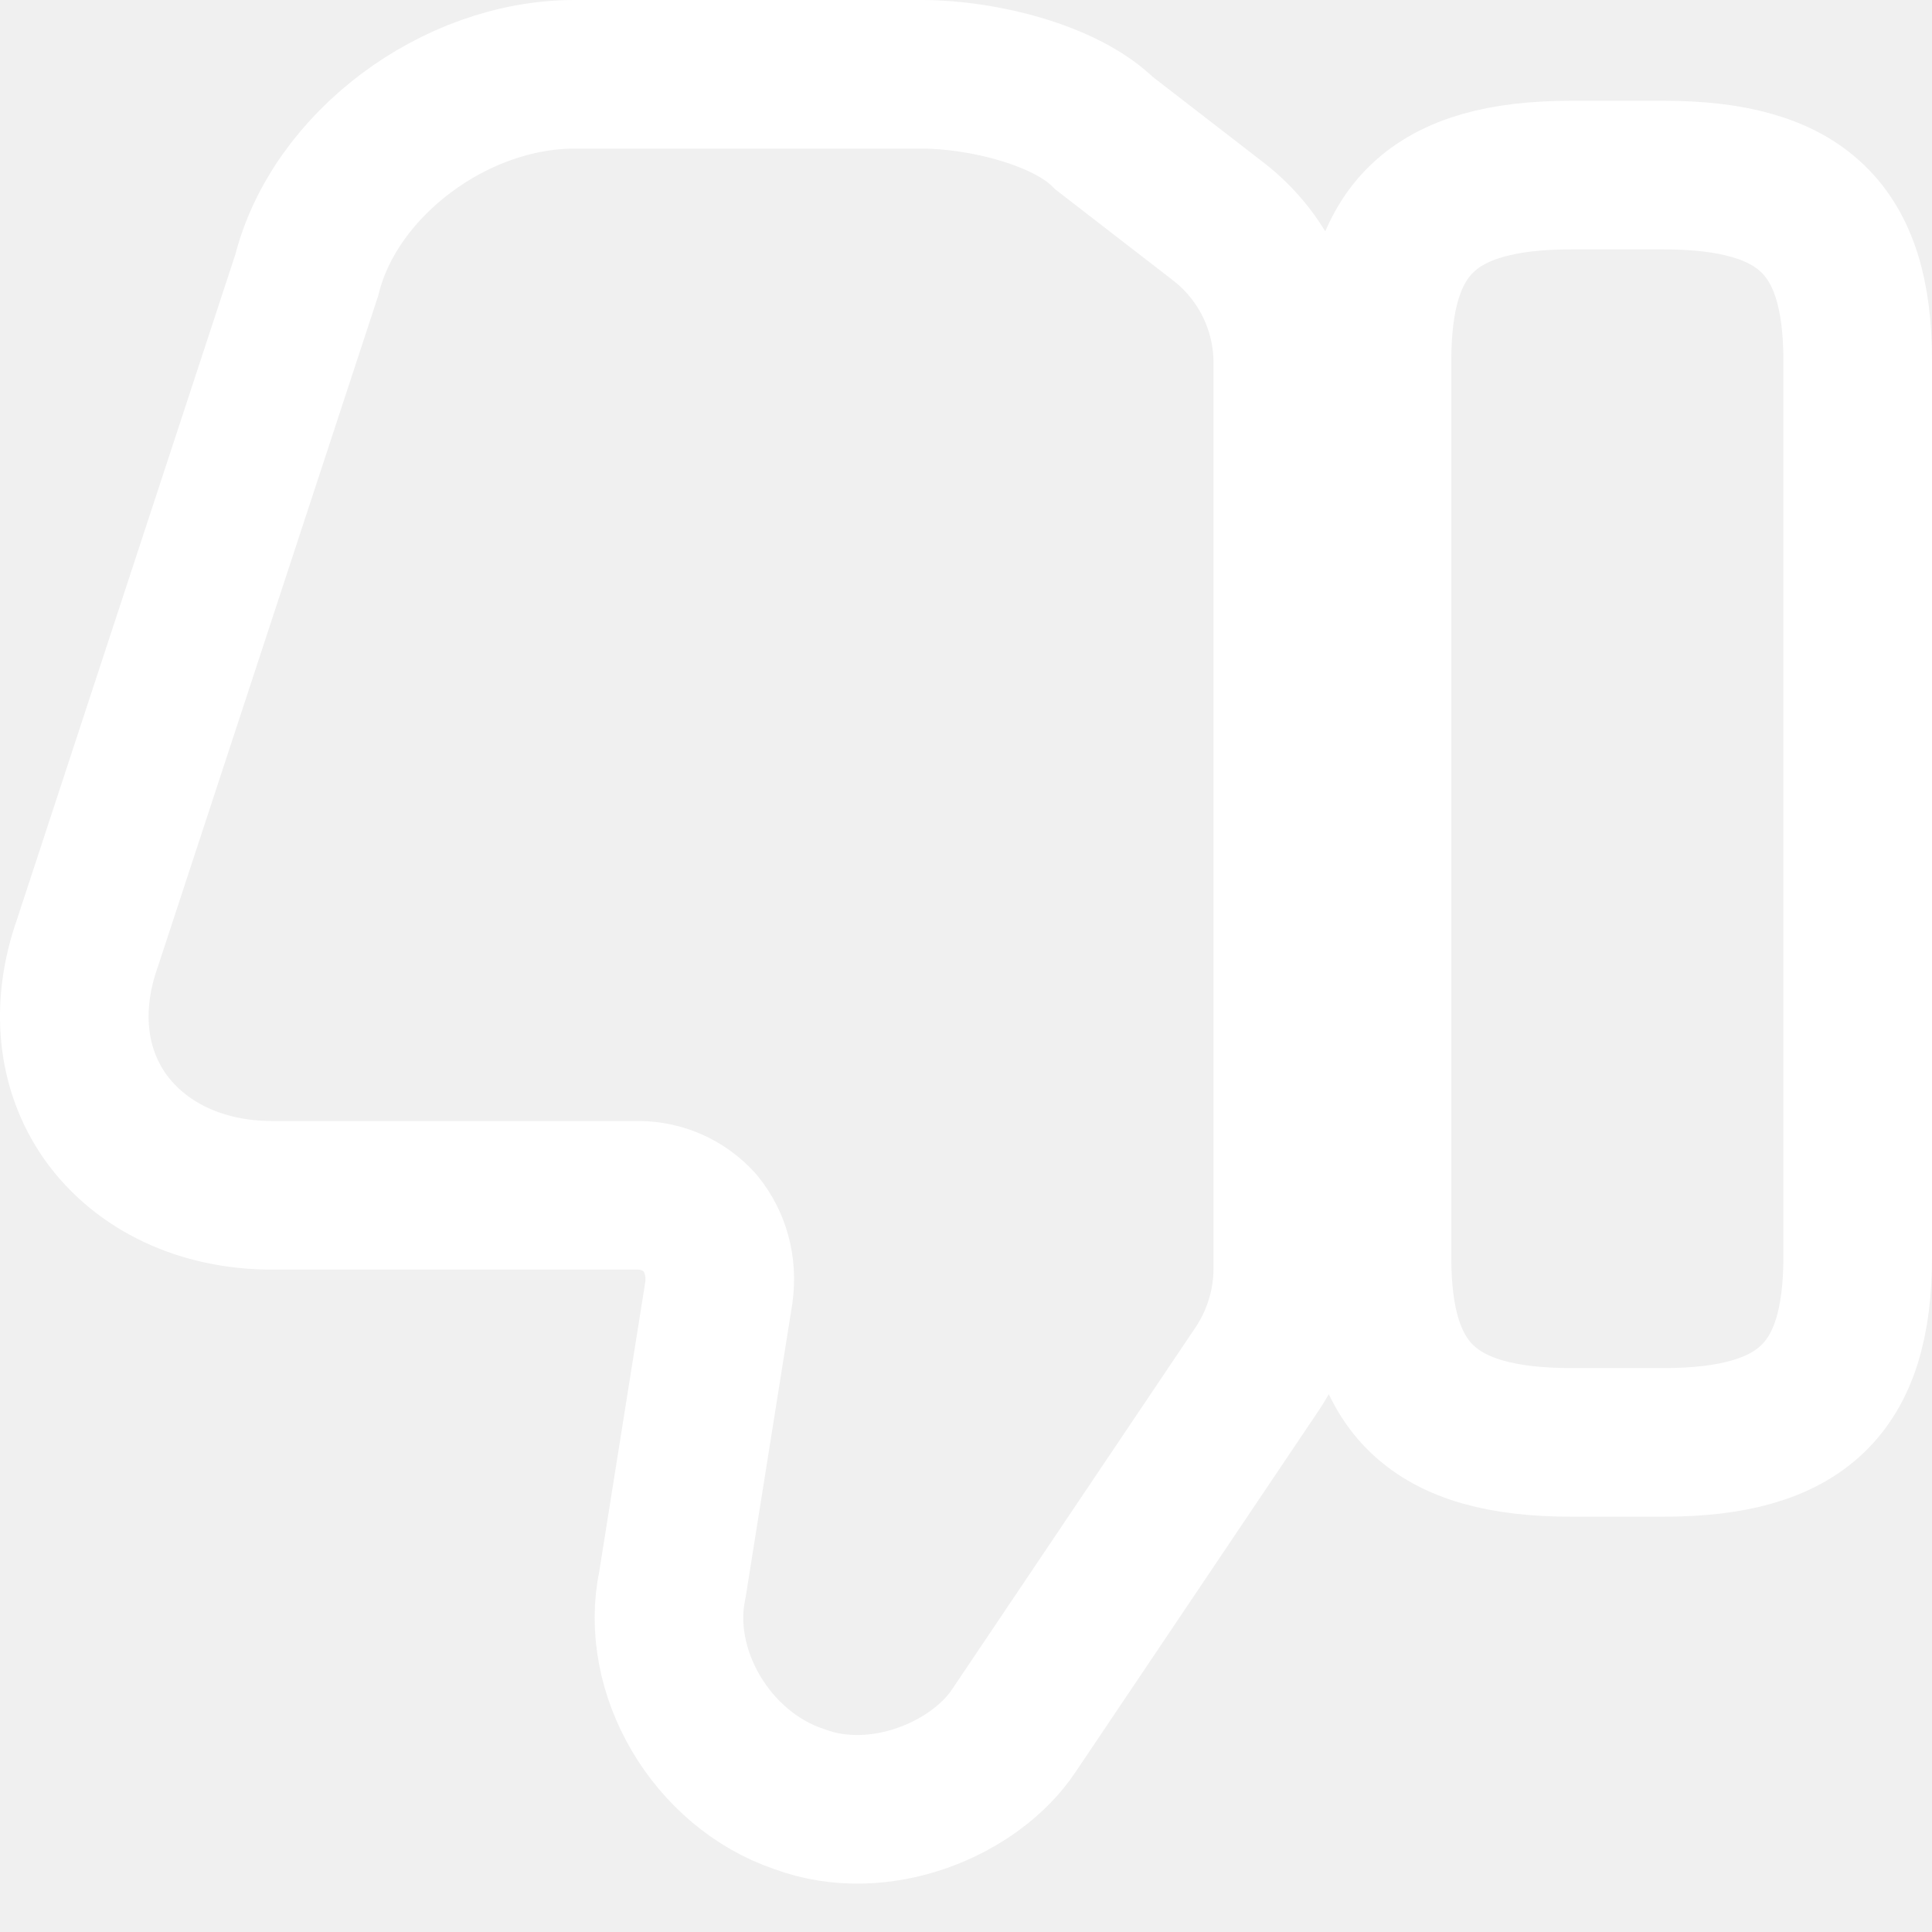
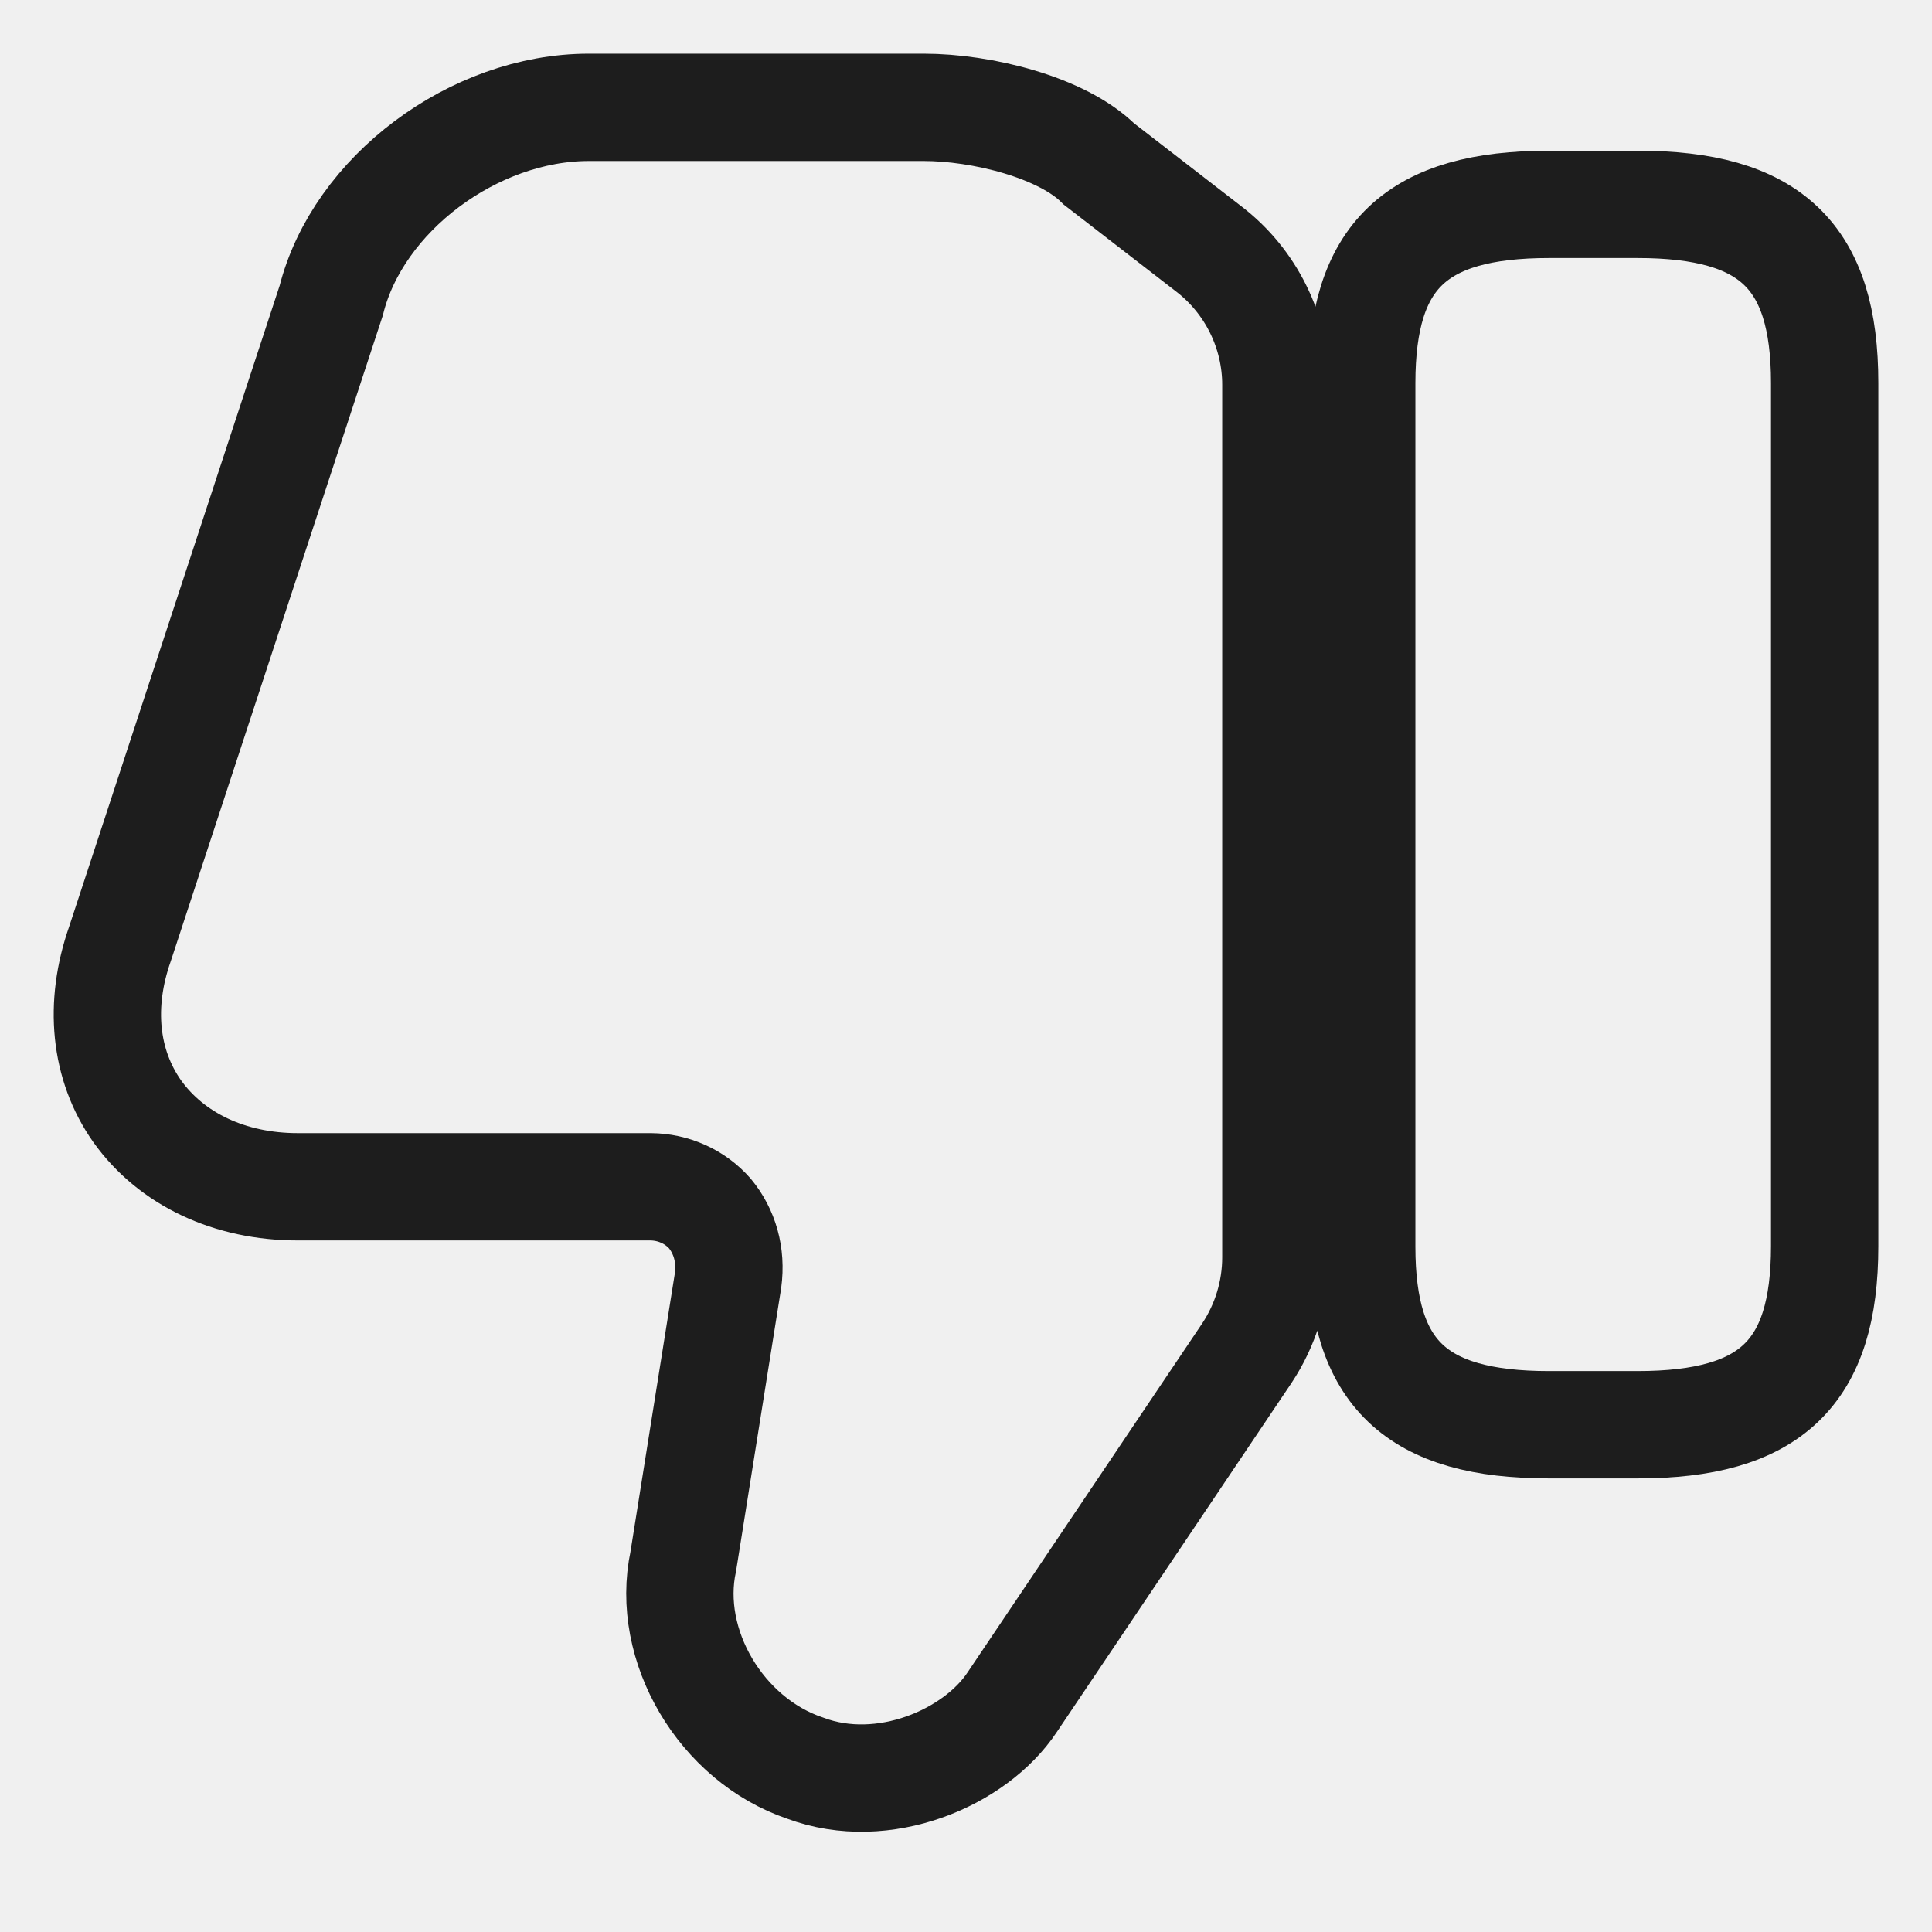
- <svg xmlns="http://www.w3.org/2000/svg" width="26" height="26" viewBox="0 0 26 26" fill="none">
-   <path d="M17.331 4.877V17.07C17.331 17.55 17.187 18.018 16.923 18.415L13.646 23.287C13.13 24.067 11.846 24.619 10.754 24.211C9.578 23.815 8.798 22.495 9.05 21.319L9.674 17.394C9.722 17.034 9.626 16.71 9.422 16.458C9.317 16.342 9.19 16.248 9.047 16.184C8.905 16.12 8.75 16.087 8.594 16.086H3.661C2.713 16.086 1.897 15.702 1.417 15.03C0.96 14.382 0.876 13.542 1.177 12.69L4.129 3.7C4.501 2.212 6.121 1 7.729 1H12.41C13.214 1 14.342 1.276 14.858 1.792L16.395 2.98C16.685 3.204 16.921 3.491 17.083 3.82C17.245 4.148 17.33 4.51 17.331 4.877ZM21.147 19.411H22.384C24.244 19.411 25 18.691 25 16.914V4.853C25 3.076 24.244 2.356 22.384 2.356H21.147C19.287 2.356 18.531 3.076 18.531 4.853V16.926C18.531 18.691 19.287 19.411 21.147 19.411Z" stroke="white" stroke-width="2" />
+ <svg xmlns="http://www.w3.org/2000/svg" width="18" height="18" viewBox="0 0 18 18" fill="none">
+   <path d="M11.887 3.584V11.714C11.887 12.034 11.791 12.346 11.615 12.61L9.431 15.858C9.087 16.378 8.231 16.746 7.503 16.474C6.718 16.21 6.198 15.33 6.366 14.546L6.783 11.93C6.815 11.69 6.751 11.473 6.614 11.306C6.545 11.228 6.46 11.165 6.365 11.123C6.27 11.08 6.167 11.058 6.062 11.057H2.774C2.142 11.057 1.598 10.801 1.278 10.353C0.974 9.921 0.918 9.361 1.118 8.793L3.086 2.8C3.334 1.808 4.414 1 5.486 1H8.607C9.143 1 9.895 1.184 10.239 1.528L11.263 2.32C11.457 2.469 11.614 2.661 11.722 2.88C11.83 3.099 11.887 3.34 11.887 3.584ZM14.432 13.274H15.256C16.496 13.274 17 12.794 17 11.61V3.568C17 2.384 16.496 1.904 15.256 1.904H14.432C13.191 1.904 12.687 2.384 12.687 3.568V11.617C12.687 12.794 13.191 13.274 14.432 13.274Z" stroke="#1D1D1D" />
</svg>
